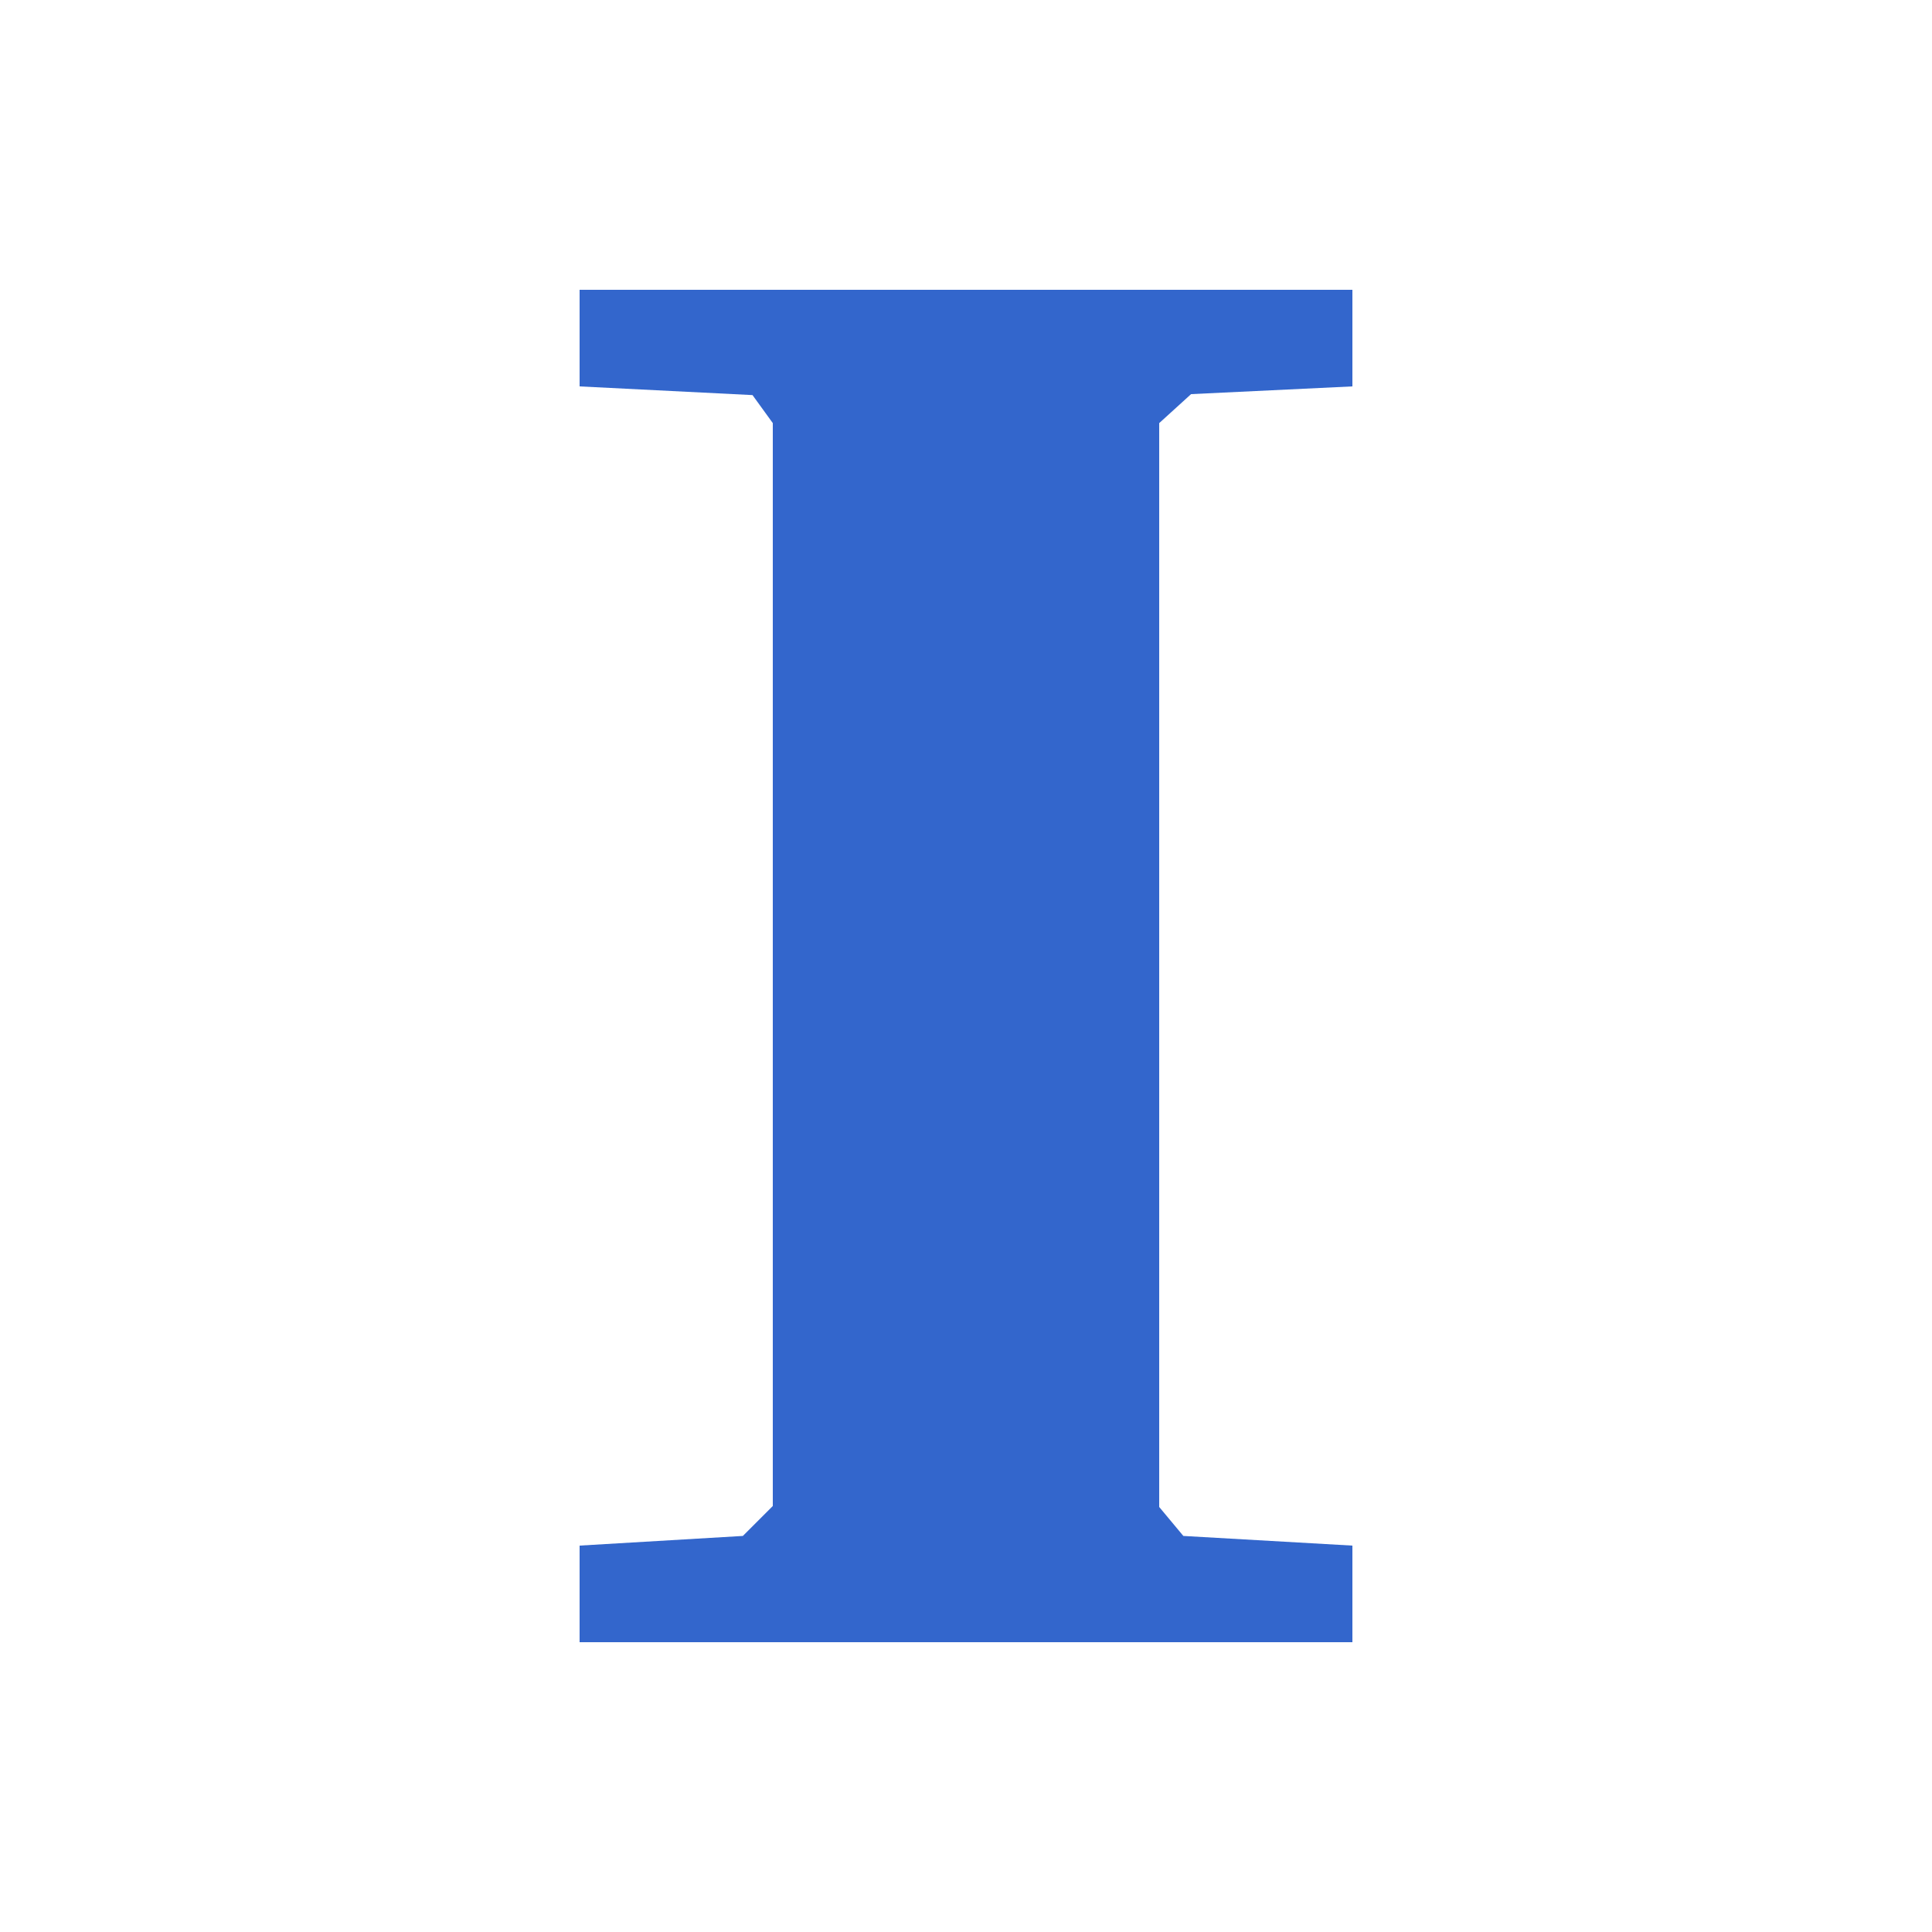
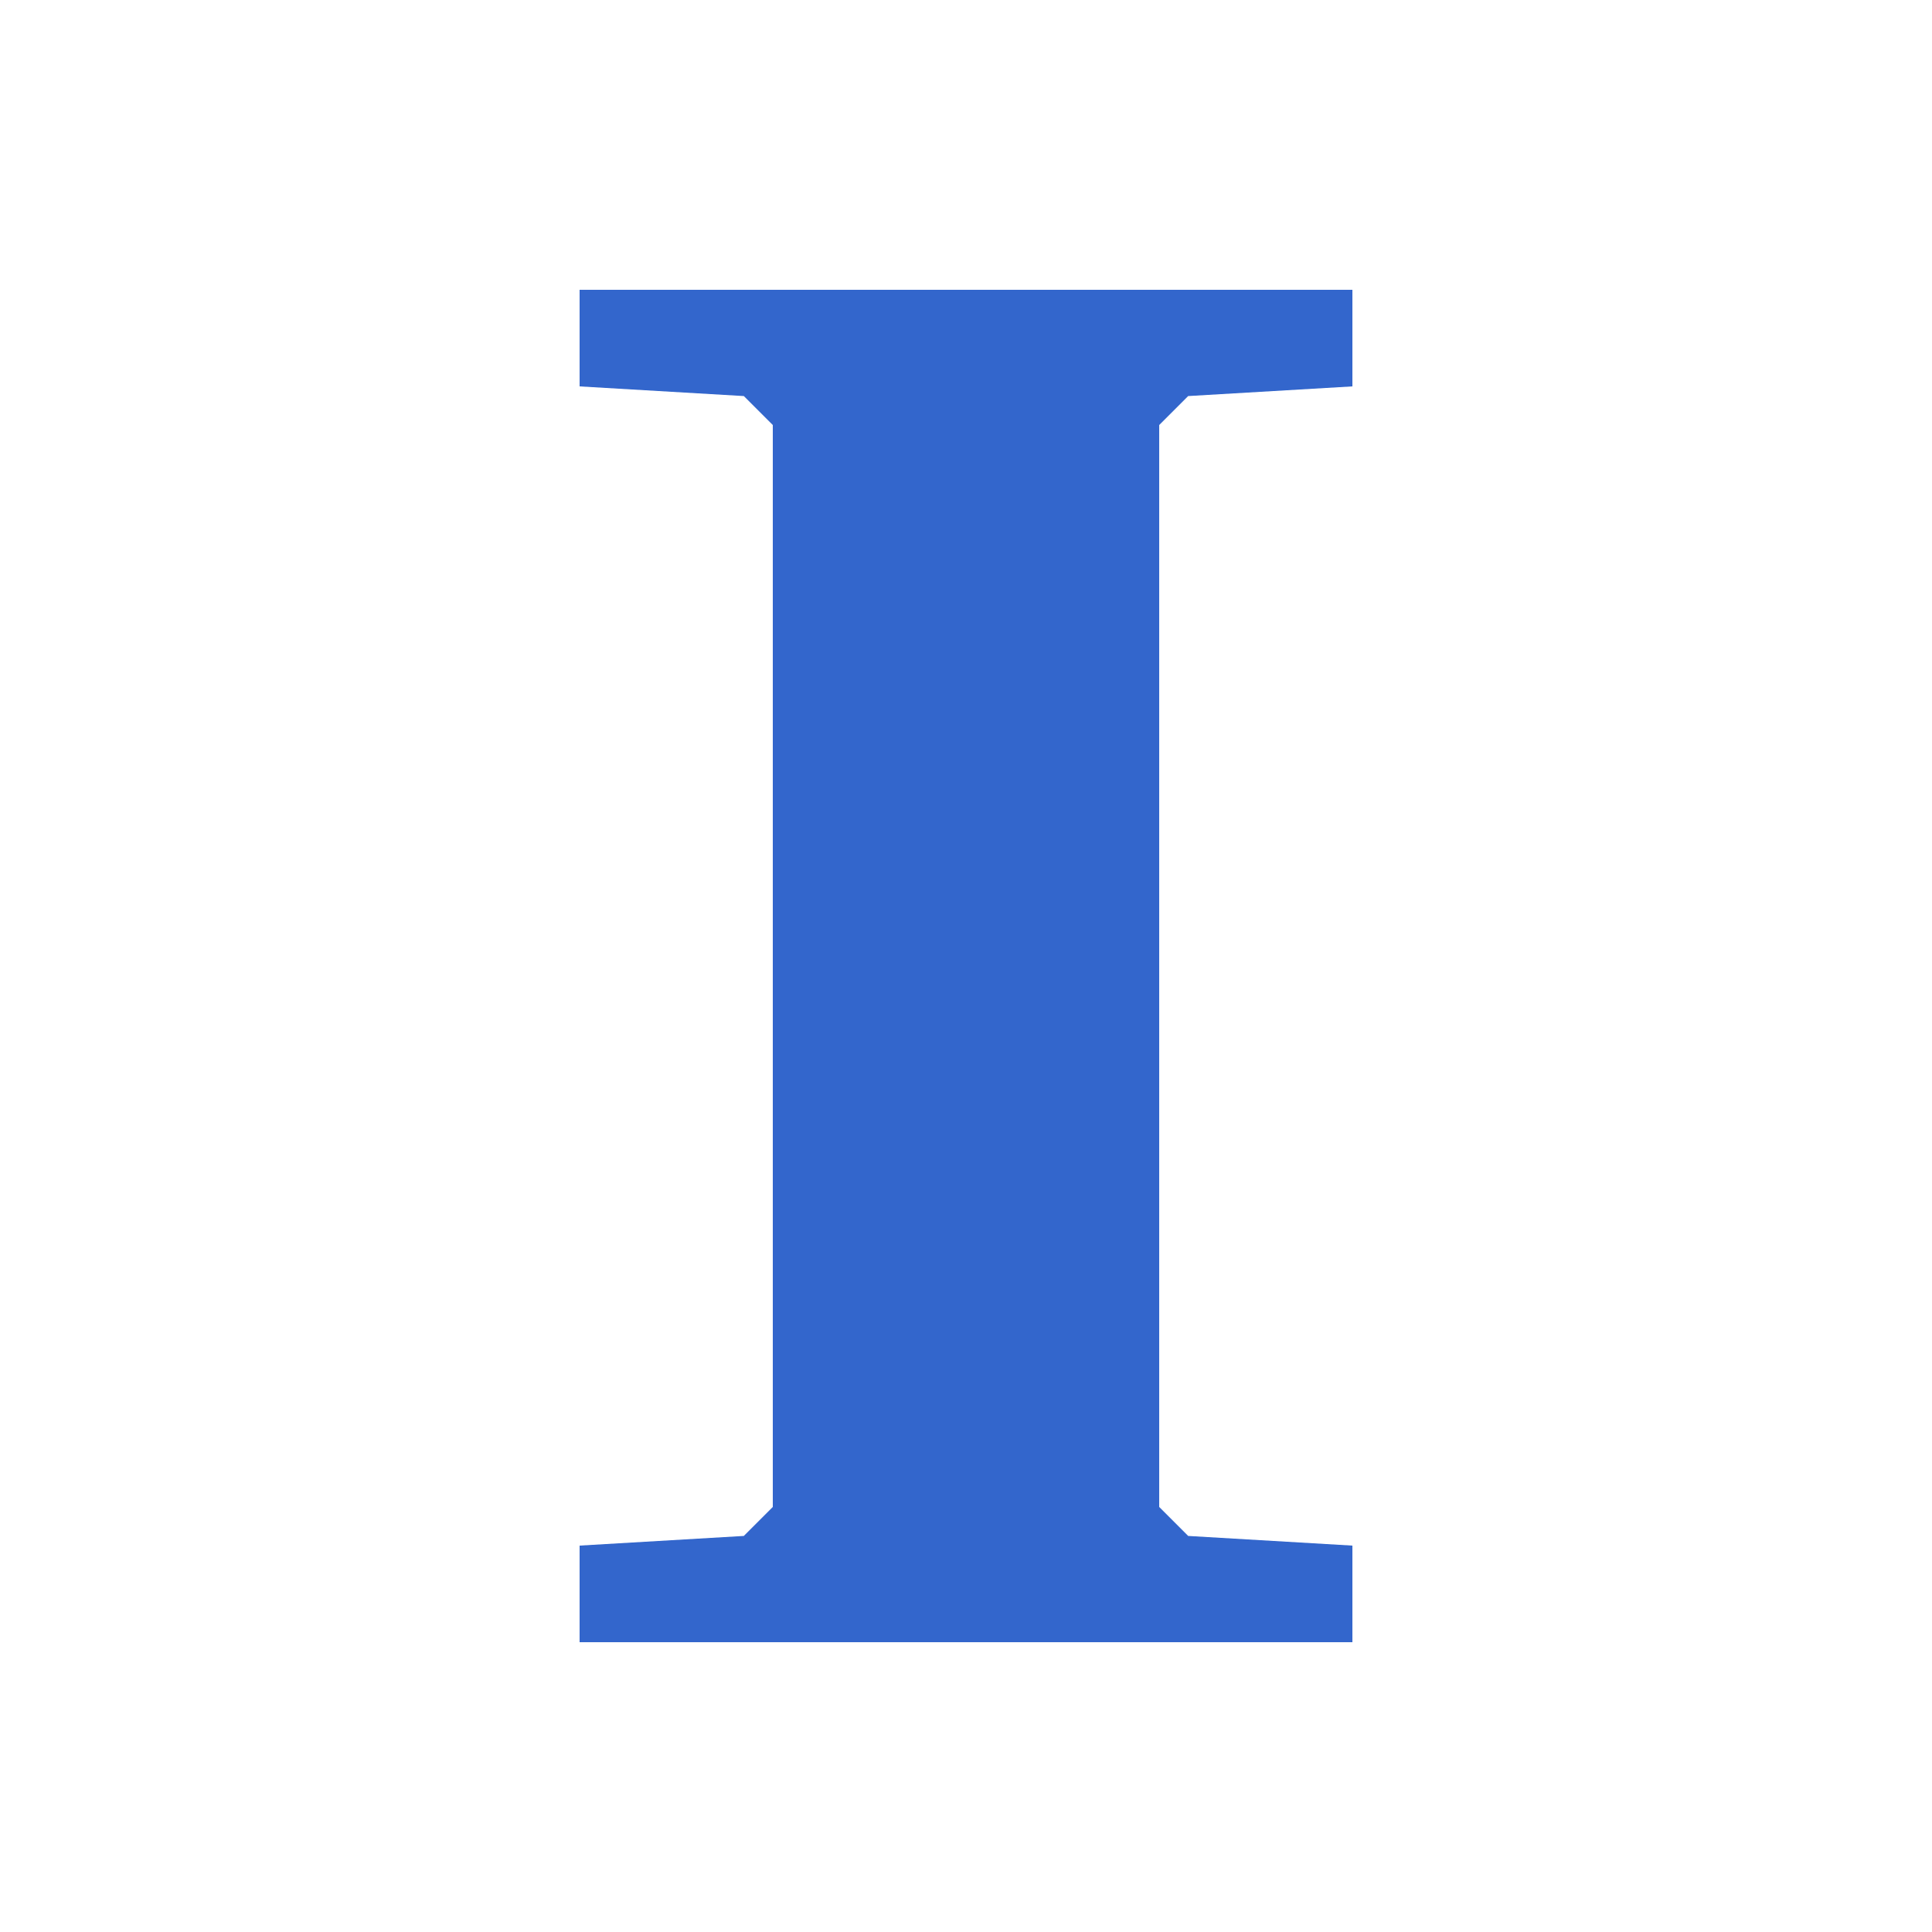
<svg xmlns="http://www.w3.org/2000/svg" width="20" height="20" viewBox="0 0 20 20">
  <g fill="#36c">
-     <path d="M14 3v1l-1.67.08-.33.3V15.6l.25.3L14 16v1H6v-1l1.69-.1.31-.31V4.38l-.21-.29L6 4V3z" />
+     <path d="M14 3v1l-1.7.1-.3.3v11.2l.3.3 1.7.1v1H6v-1l1.7-.1.3-.3V4.4l-.3-.3L6 4V3z" />
  </g>
</svg>
